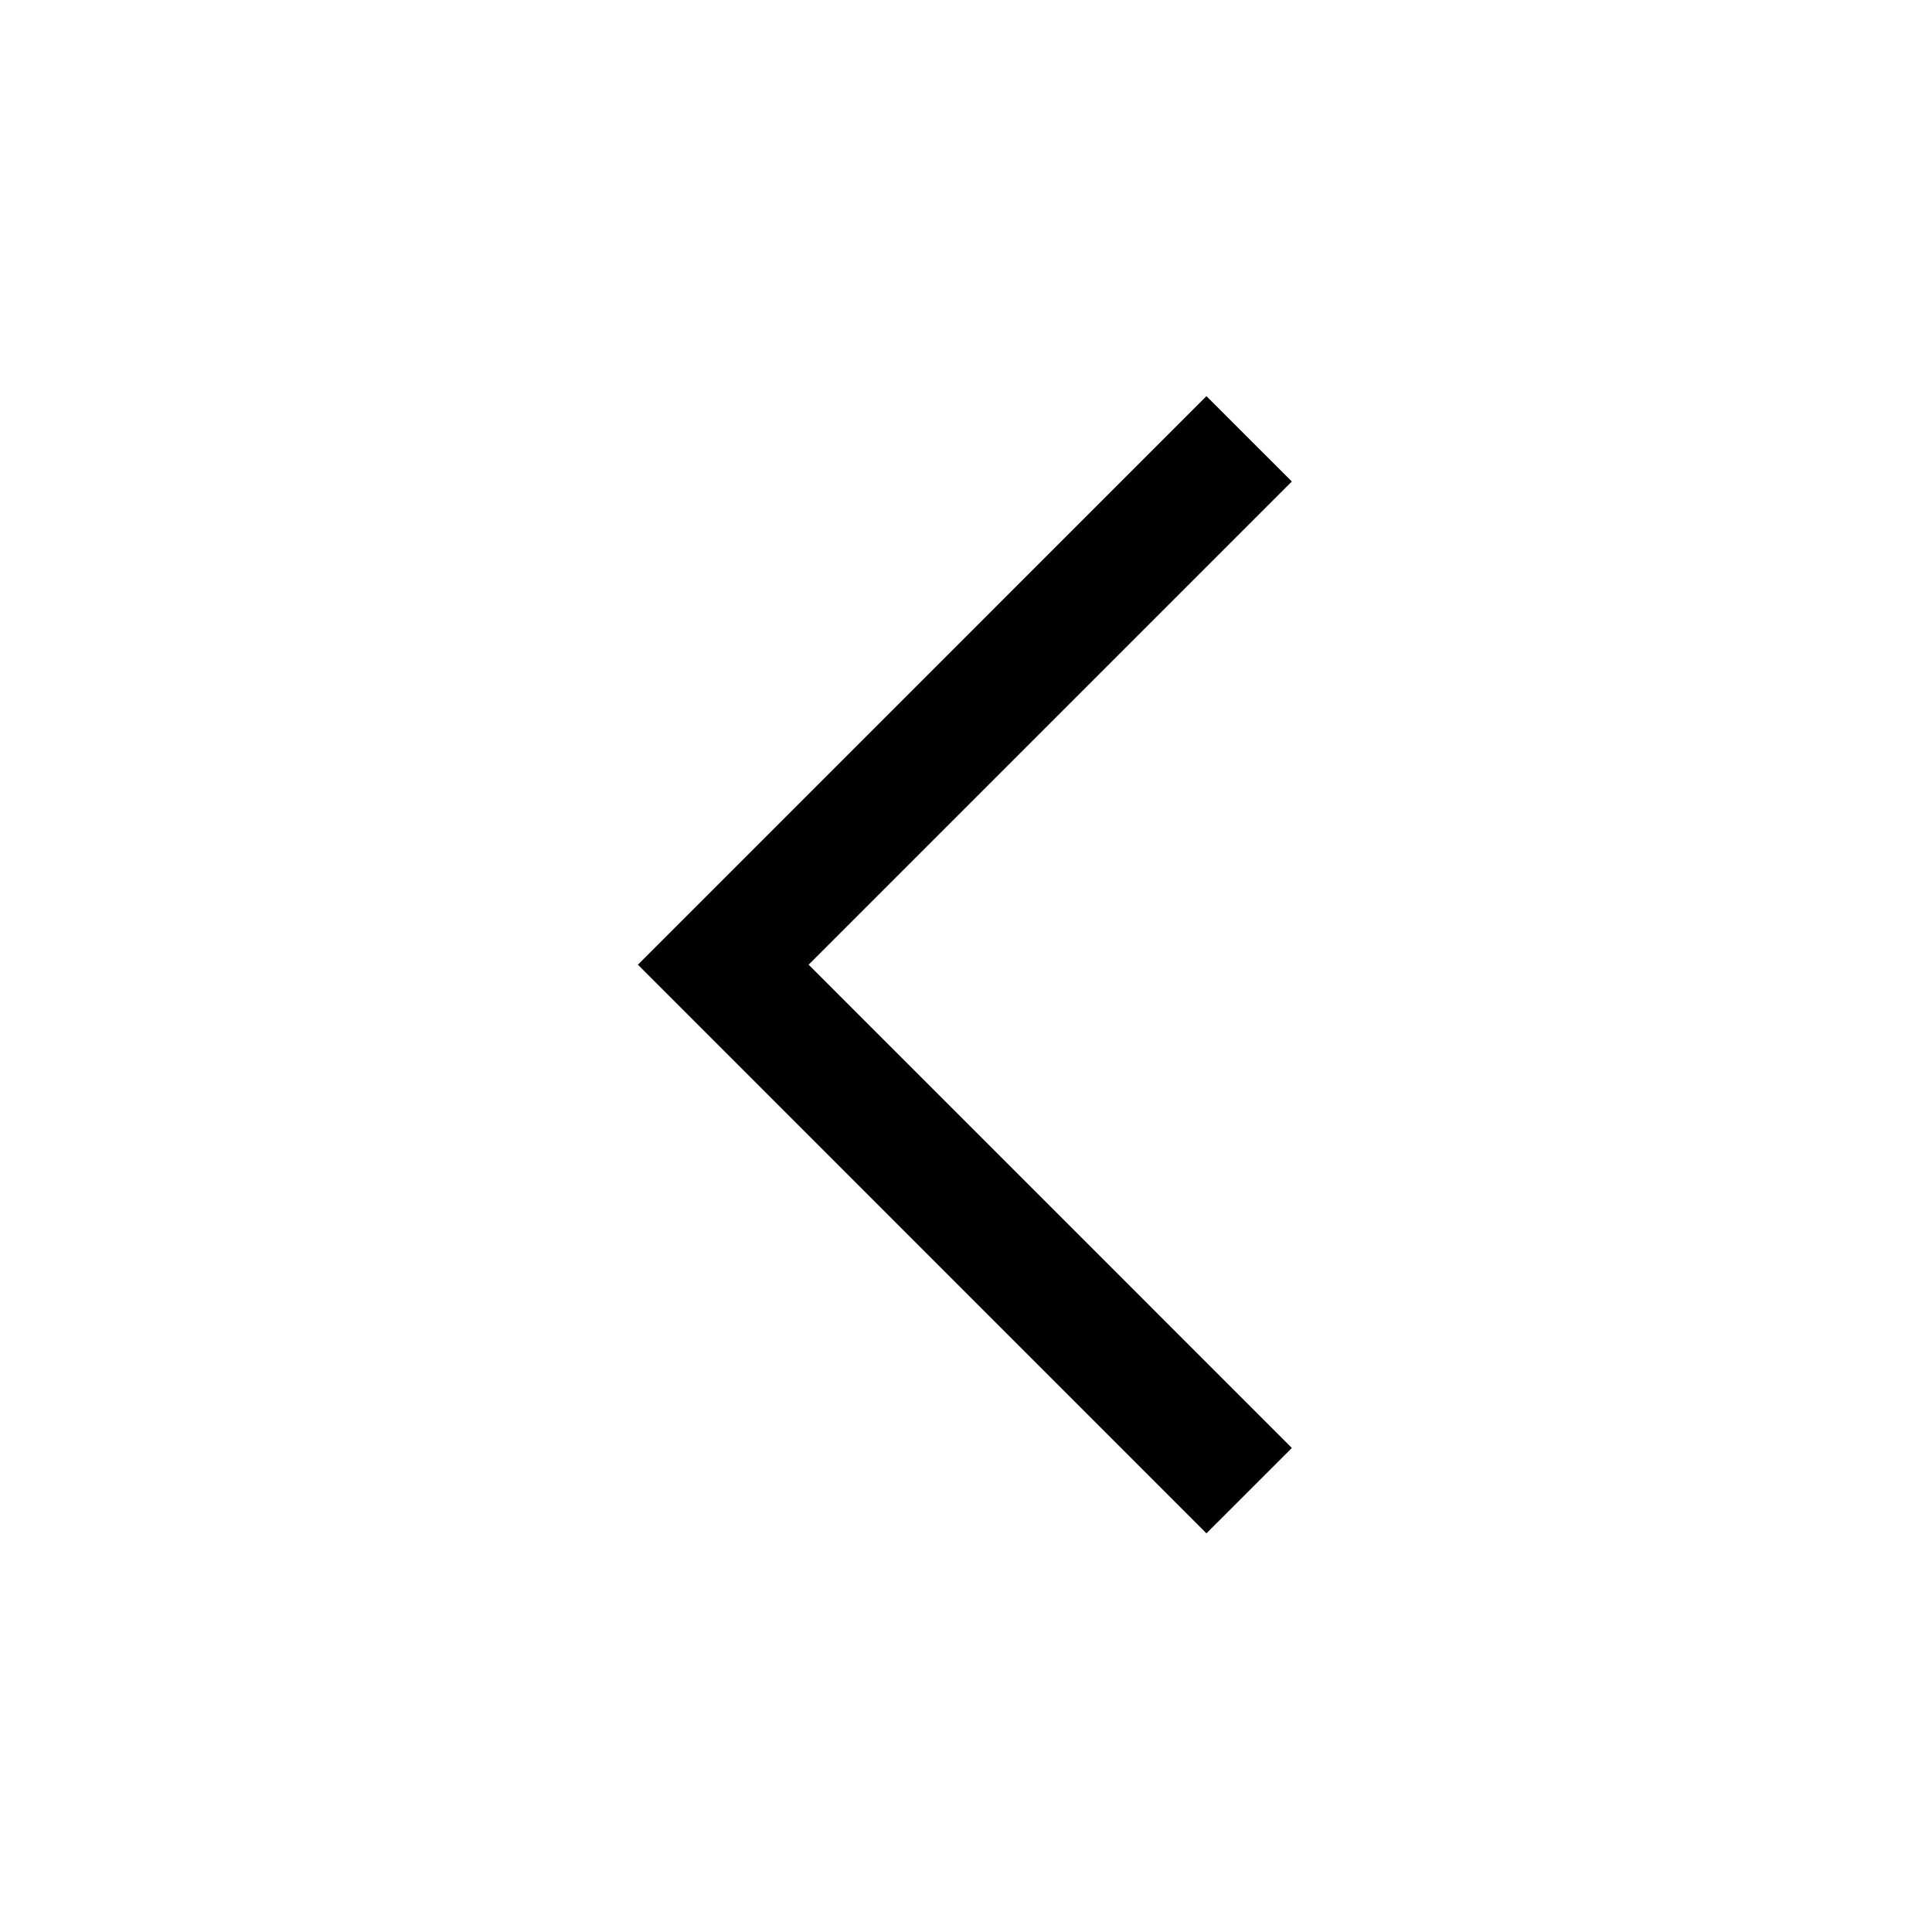
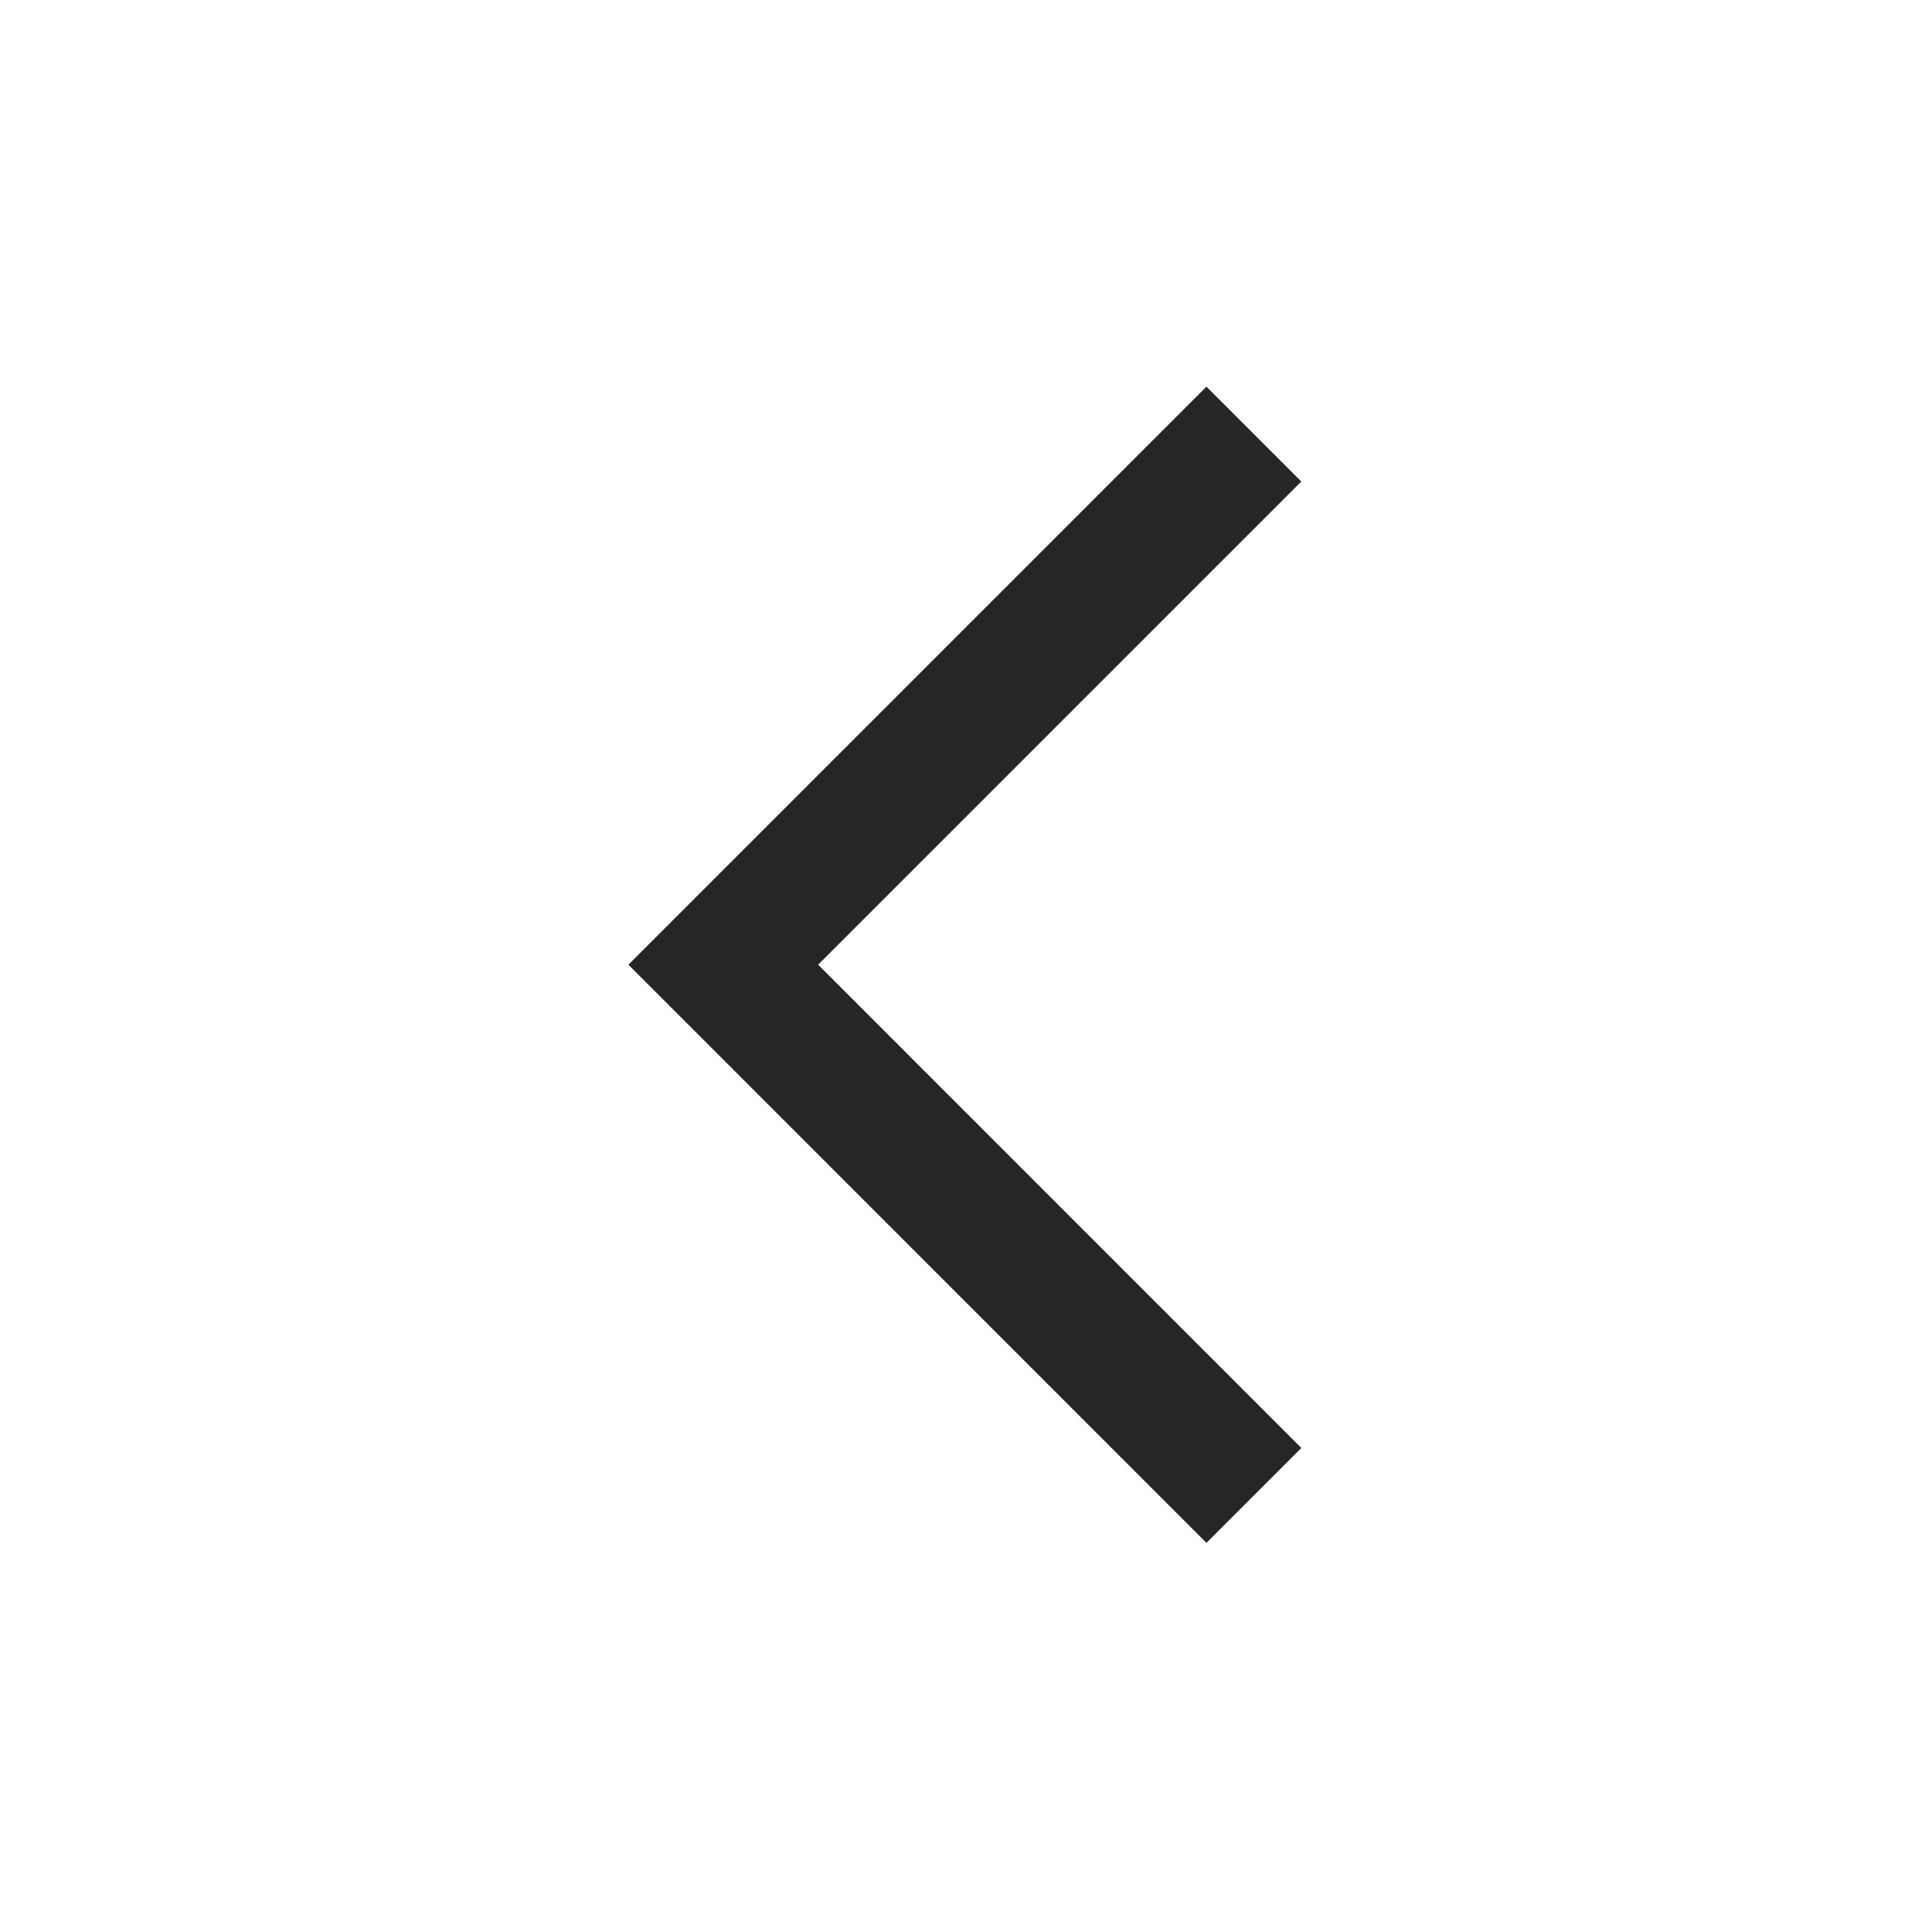
<svg xmlns="http://www.w3.org/2000/svg" width="96" height="96" overflow="hidden">
  <defs>
    <clipPath id="clip0">
-       <rect x="507" y="216" width="96" height="96" />
+       <rect x="592" y="312" width="96" height="96" />
    </clipPath>
  </defs>
-   <g clip-path="url(#clip0)" transform="translate(-507 -216)">
-     <path d="M566.947 292.191 538.697 263.935 566.947 235.684 571.19 239.926 547.181 263.935 571.191 287.949 566.947 292.191Z" />
+   <g clip-path="url(#clip0)" transform="translate(-592 -312)">
+     <path d="M651.947 388.191 623.697 359.935 651.947 331.684 656.19 335.926 632.181 359.935 656.191 383.949 651.947 388.191Z" stroke="#262626" stroke-width="0.667" fill="#262626" />
  </g>
</svg>
